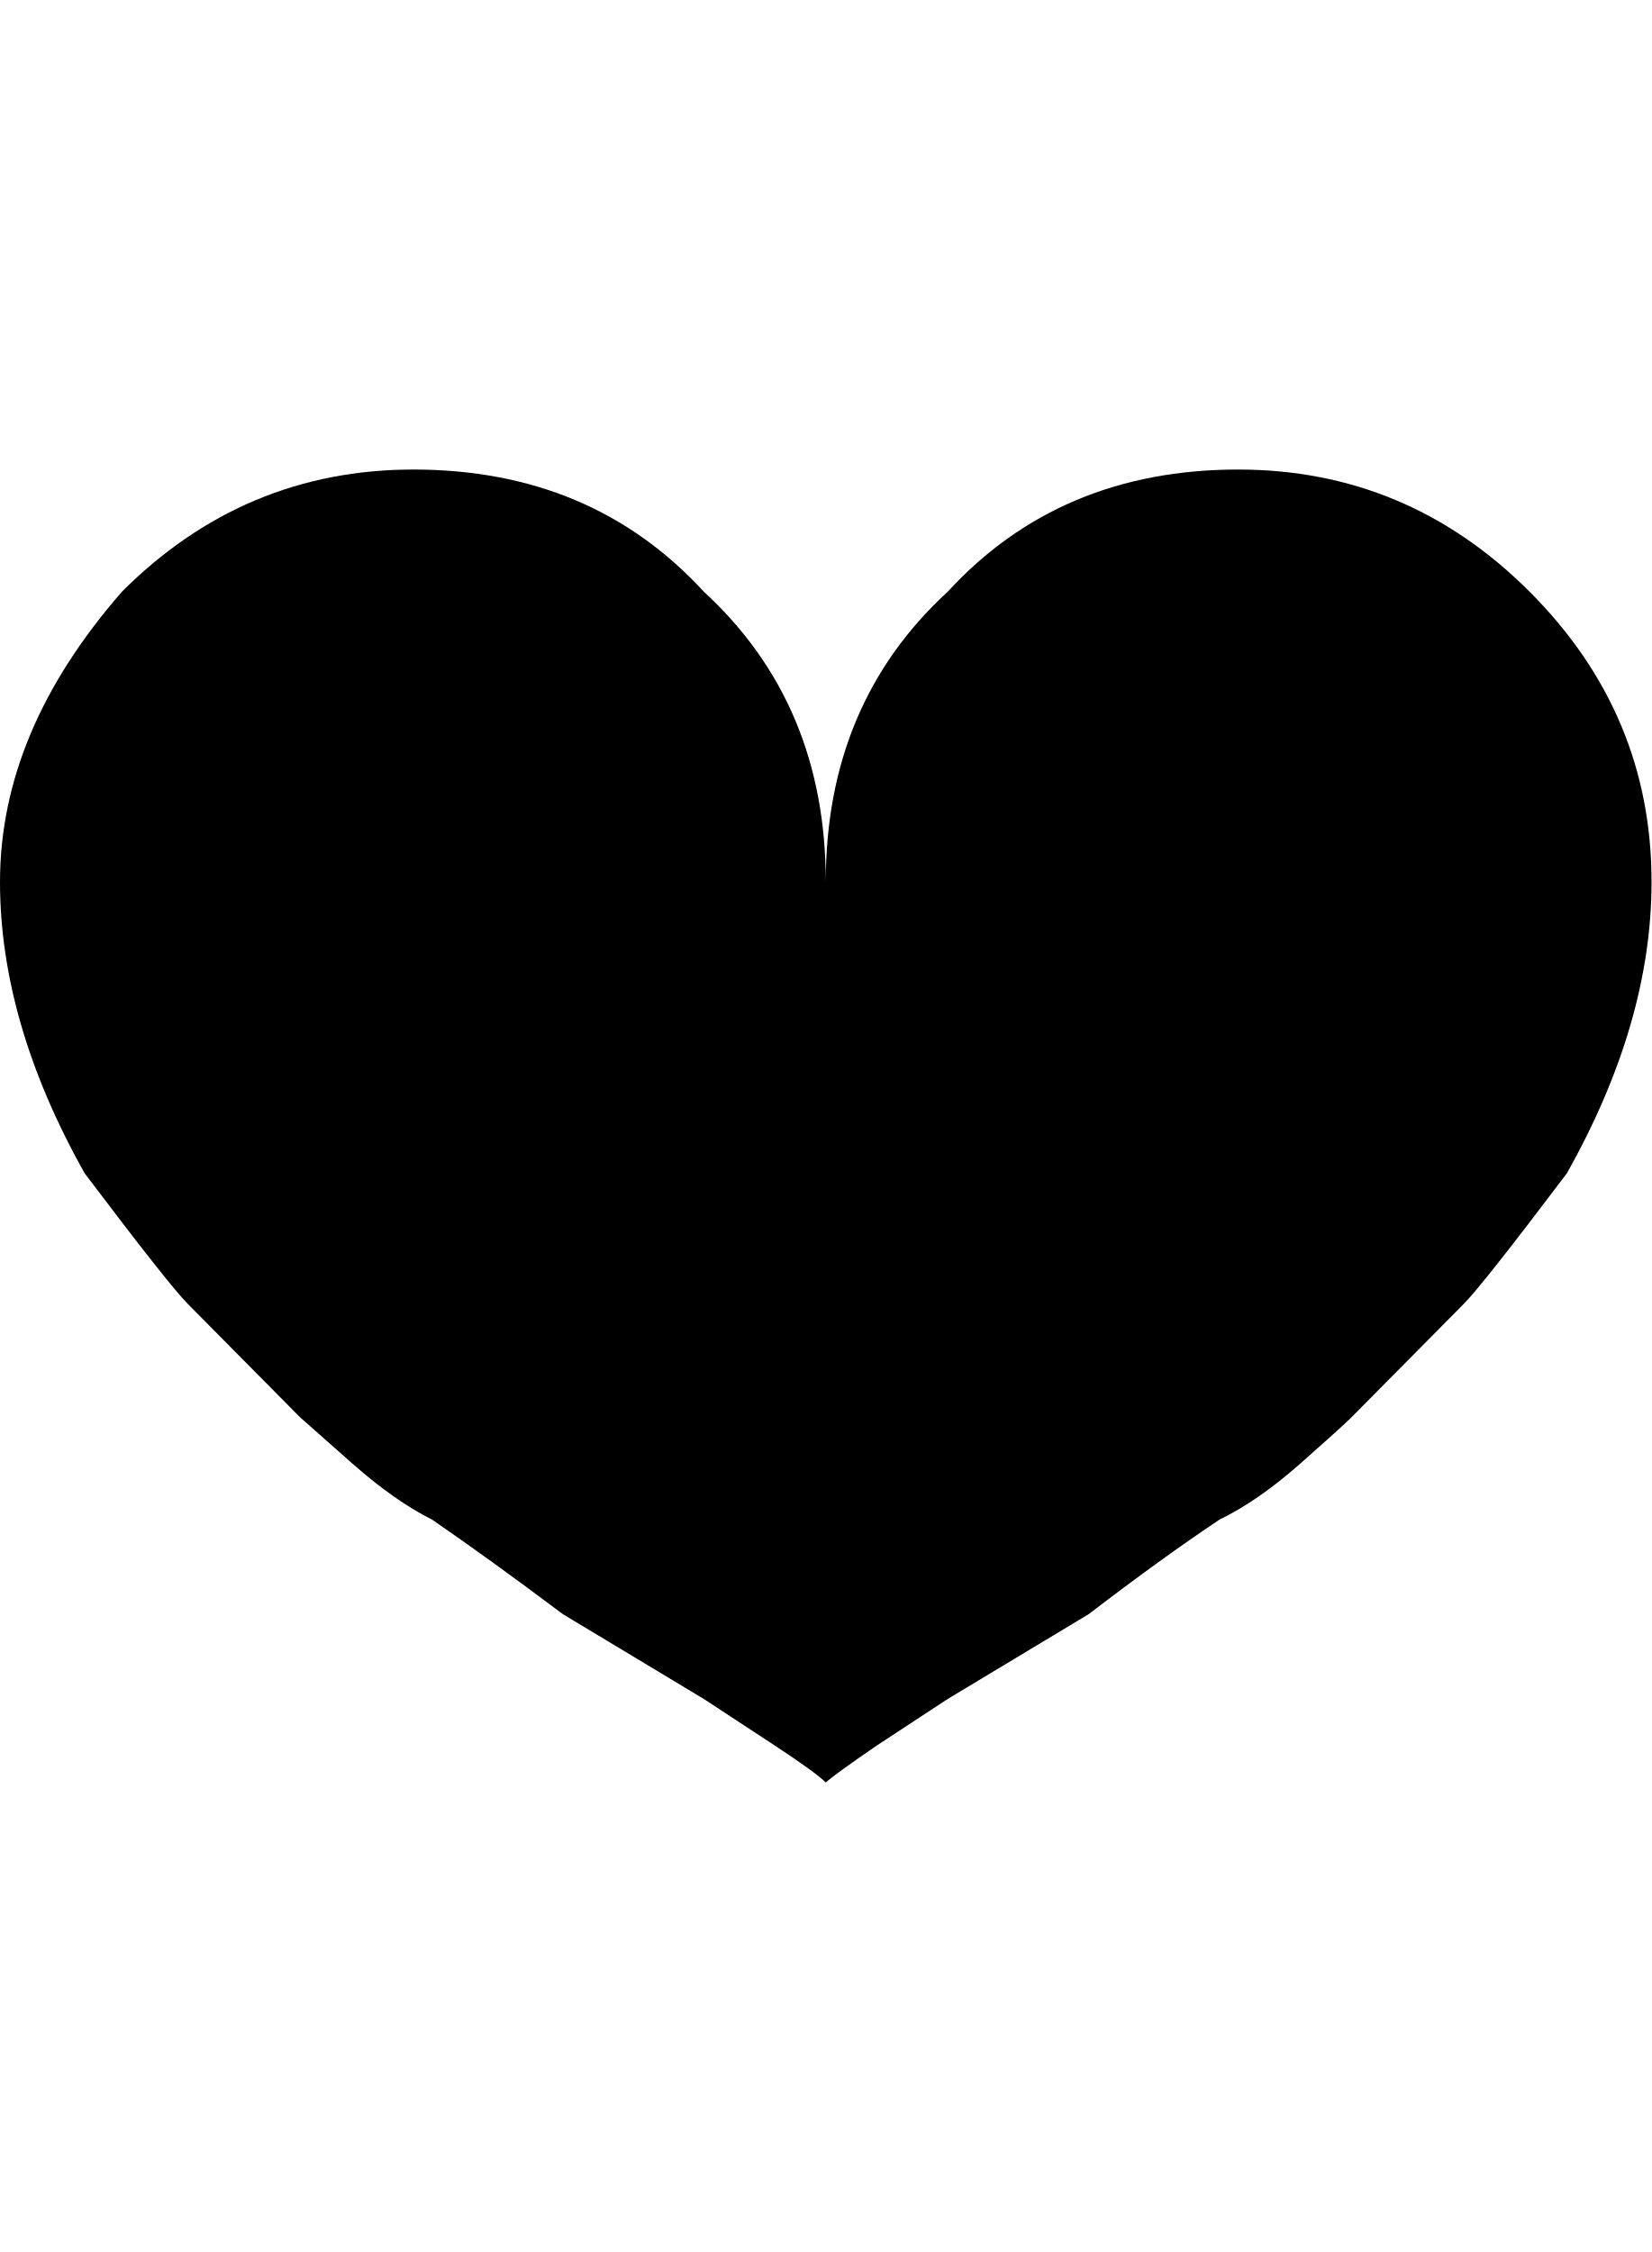
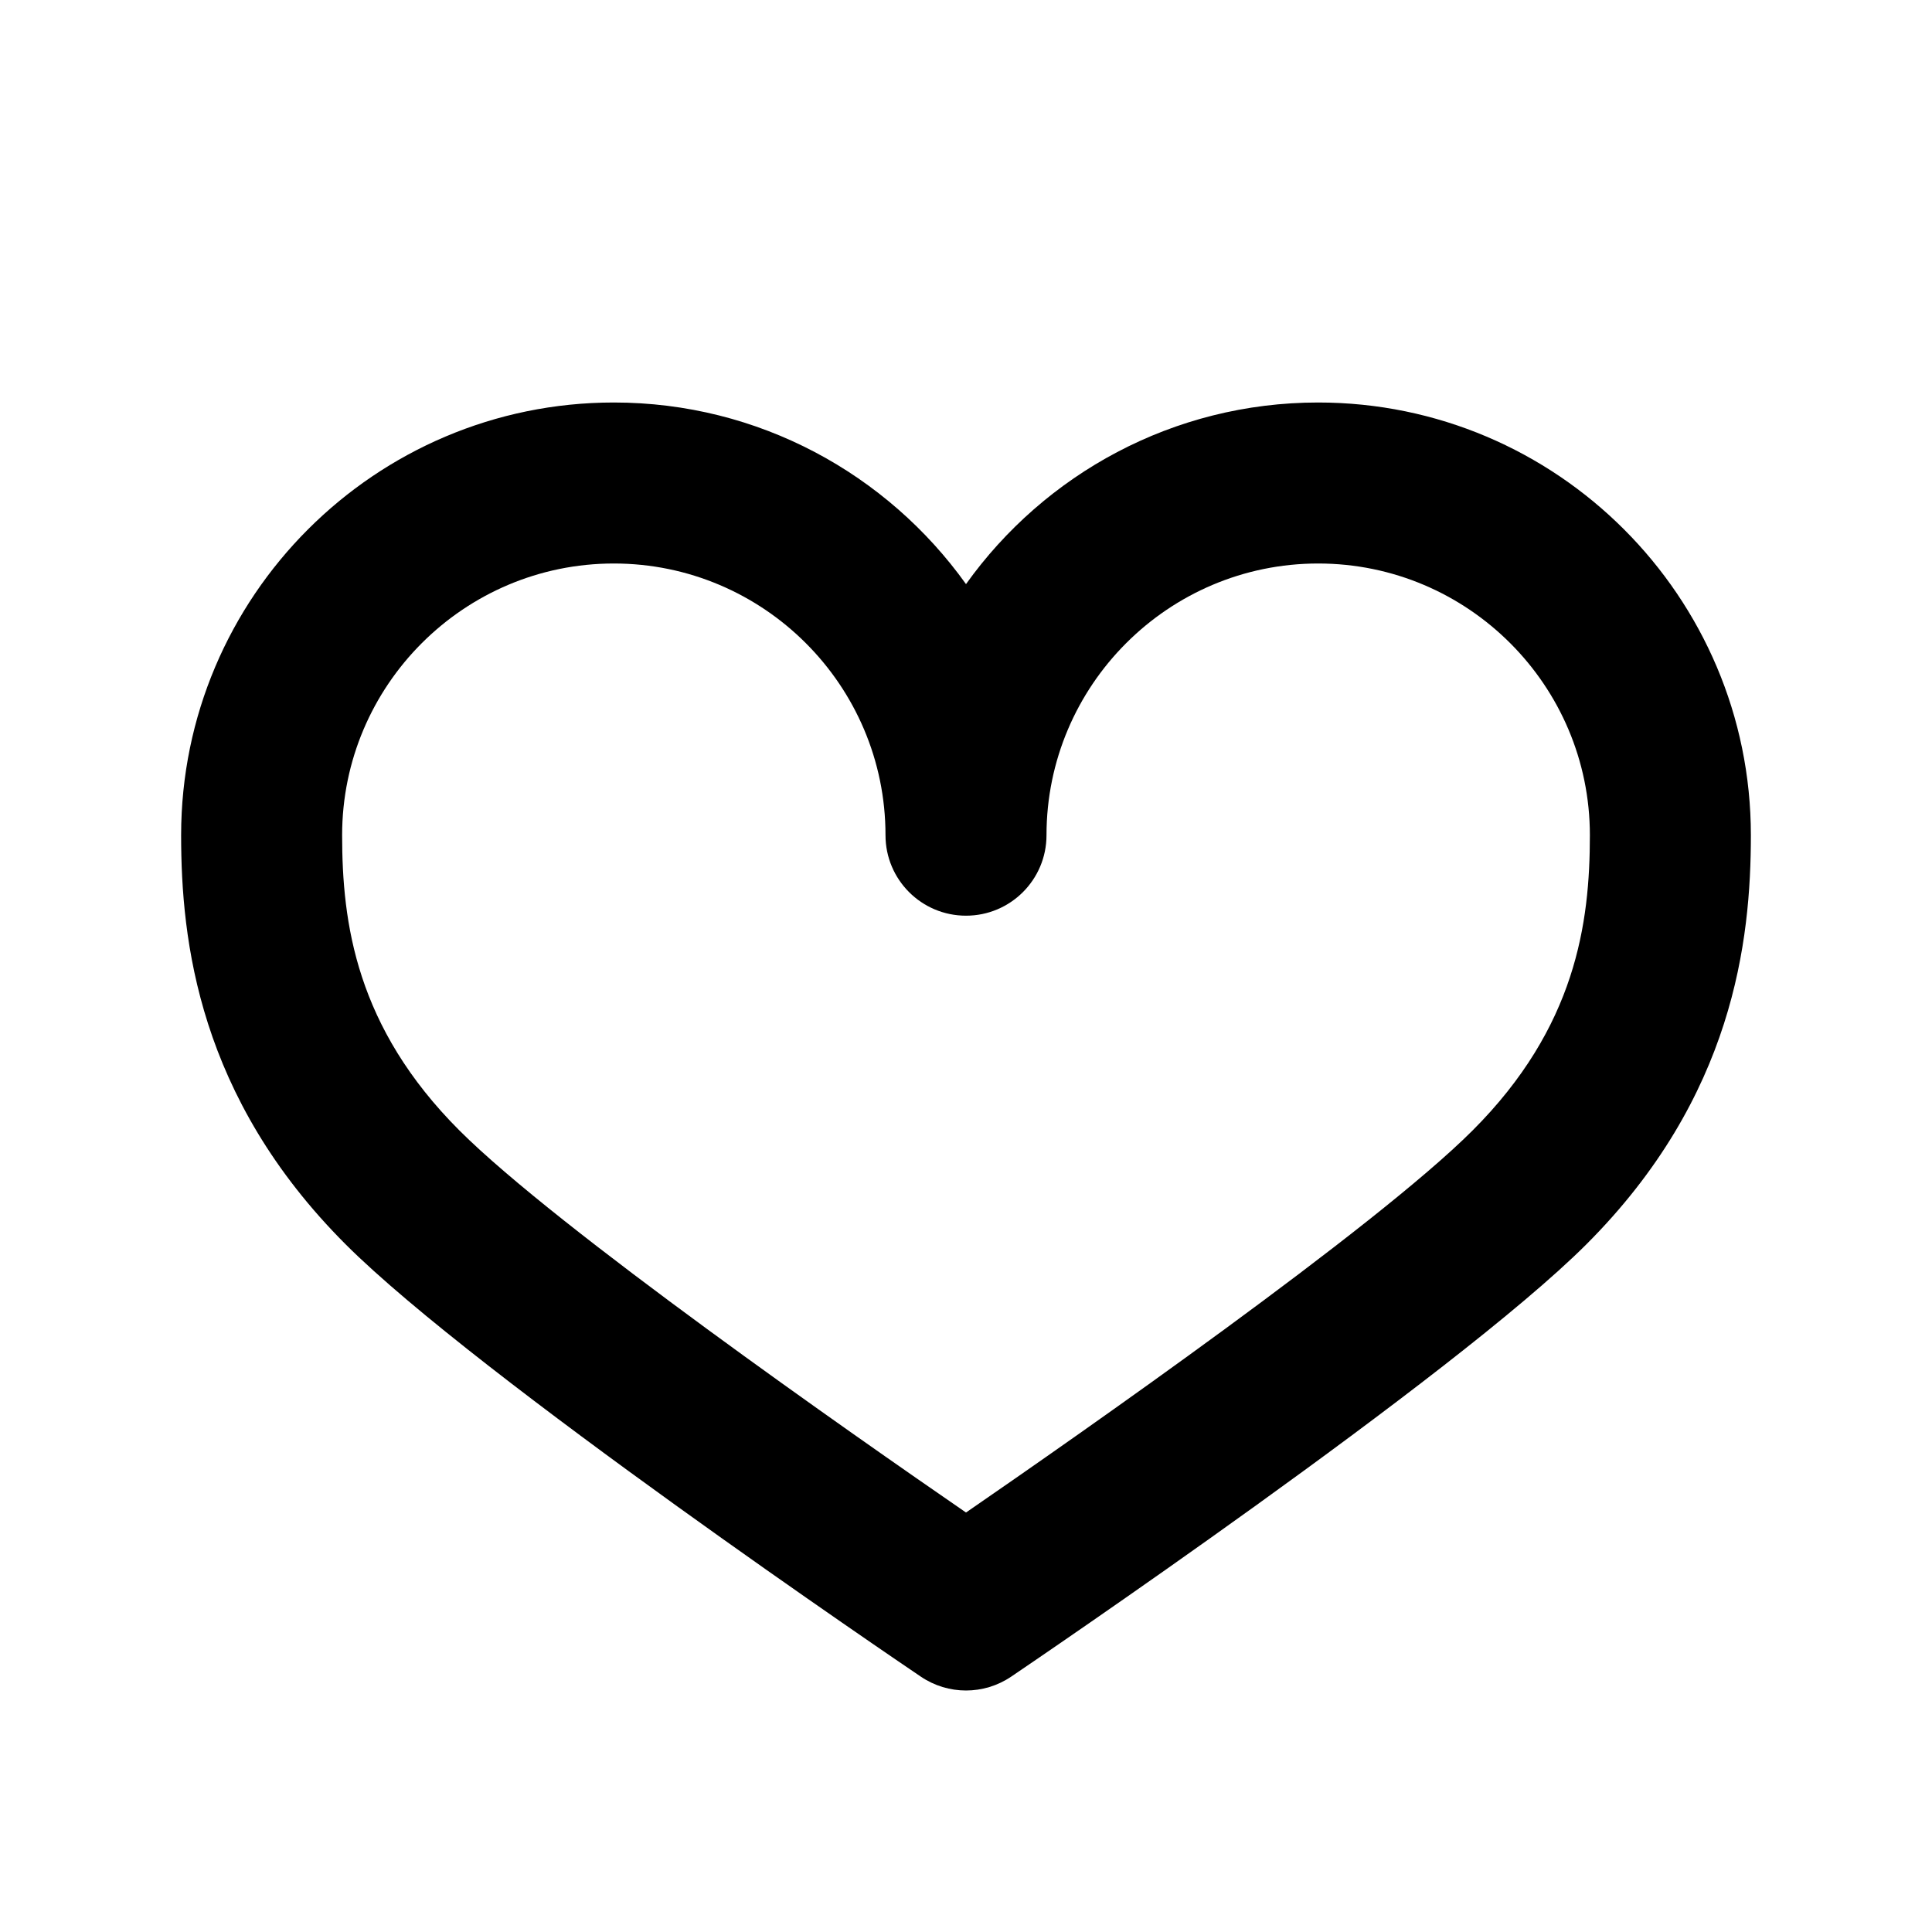
- <svg xmlns="http://www.w3.org/2000/svg" height="1000px" width="733.398px">
+ <svg xmlns="http://www.w3.org/2000/svg" version="1.1" id="Layer_1" x="0px" y="0px" width="24px" height="24px" viewBox="0 0 24 24" style="enable-background:new 0 0 24 24;" xml:space="preserve">
  <g>
-     <path d="M0 391.602c0 -44.596 18.066 -87.565 54.199 -128.906c36.133 -36.133 79.265 -54.199 129.395 -54.199c52.734 0 95.703 18.066 128.906 54.199c36.133 33.203 54.199 76.172 54.199 128.906c0 -52.734 18.067 -95.703 54.199 -128.906c33.204 -36.133 76.172 -54.199 128.907 -54.199c50.13 0 93.261 18.066 129.394 54.199c36.133 36.133 54.199 79.101 54.199 128.906c0 41.667 -12.532 84.798 -37.597 129.395c-25.065 33.203 -40.365 52.571 -45.899 58.105c0 0 -49.804 50.293 -49.804 50.293c-2.93 2.93 -10.58 9.847 -22.95 20.752c-12.369 10.905 -24.251 19.124 -35.644 24.658c-16.602 11.068 -35.97 25.065 -58.106 41.992c0 0 -62.5 37.598 -62.5 37.598c0 0 -31.25 20.508 -31.25 20.508c-12.369 8.463 -20.019 13.997 -22.949 16.601c-2.929 -2.929 -10.579 -8.463 -22.949 -16.601c0 0 -31.25 -20.508 -31.25 -20.508c0 0 -62.5 -37.598 -62.5 -37.598c-22.135 -16.601 -41.504 -30.599 -58.105 -41.992c-11.068 -5.534 -22.868 -13.835 -35.401 -24.902c-12.532 -11.068 -20.264 -17.904 -23.193 -20.508c0 0 -49.805 -50.293 -49.805 -50.293c-5.534 -5.534 -20.833 -24.902 -45.898 -58.105c-25.065 -44.597 -37.598 -87.728 -37.598 -129.395c0 0 0 0 0 0" />
+     <path d="M12,21c-0.195,0-0.391-0.057-0.561-0.172c-0.224-0.151-5.507-3.731-7.146-5.371C2.462,13.626,2.25,11.68,2.25,10.375   C2.25,7.411,4.661,5,7.625,5C9.427,5,11.024,5.891,12,7.256C12.976,5.891,14.573,5,16.375,5c2.964,0,5.375,2.411,5.375,5.375   c0,1.305-0.212,3.251-2.043,5.082c-1.64,1.64-6.923,5.22-7.146,5.371C12.391,20.943,12.195,21,12,21z M7.625,7   C5.764,7,4.25,8.514,4.25,10.375c0,1.093,0.173,2.384,1.457,3.668c1.212,1.212,4.883,3.775,6.293,4.746   c1.41-0.971,5.081-3.534,6.293-4.746c1.284-1.284,1.457-2.575,1.457-3.668C19.75,8.514,18.236,7,16.375,7S13,8.514,13,10.375   c0,0.552-0.447,1-1,1s-1-0.448-1-1C11,8.514,9.486,7,7.625,7z" />
  </g>
</svg>
